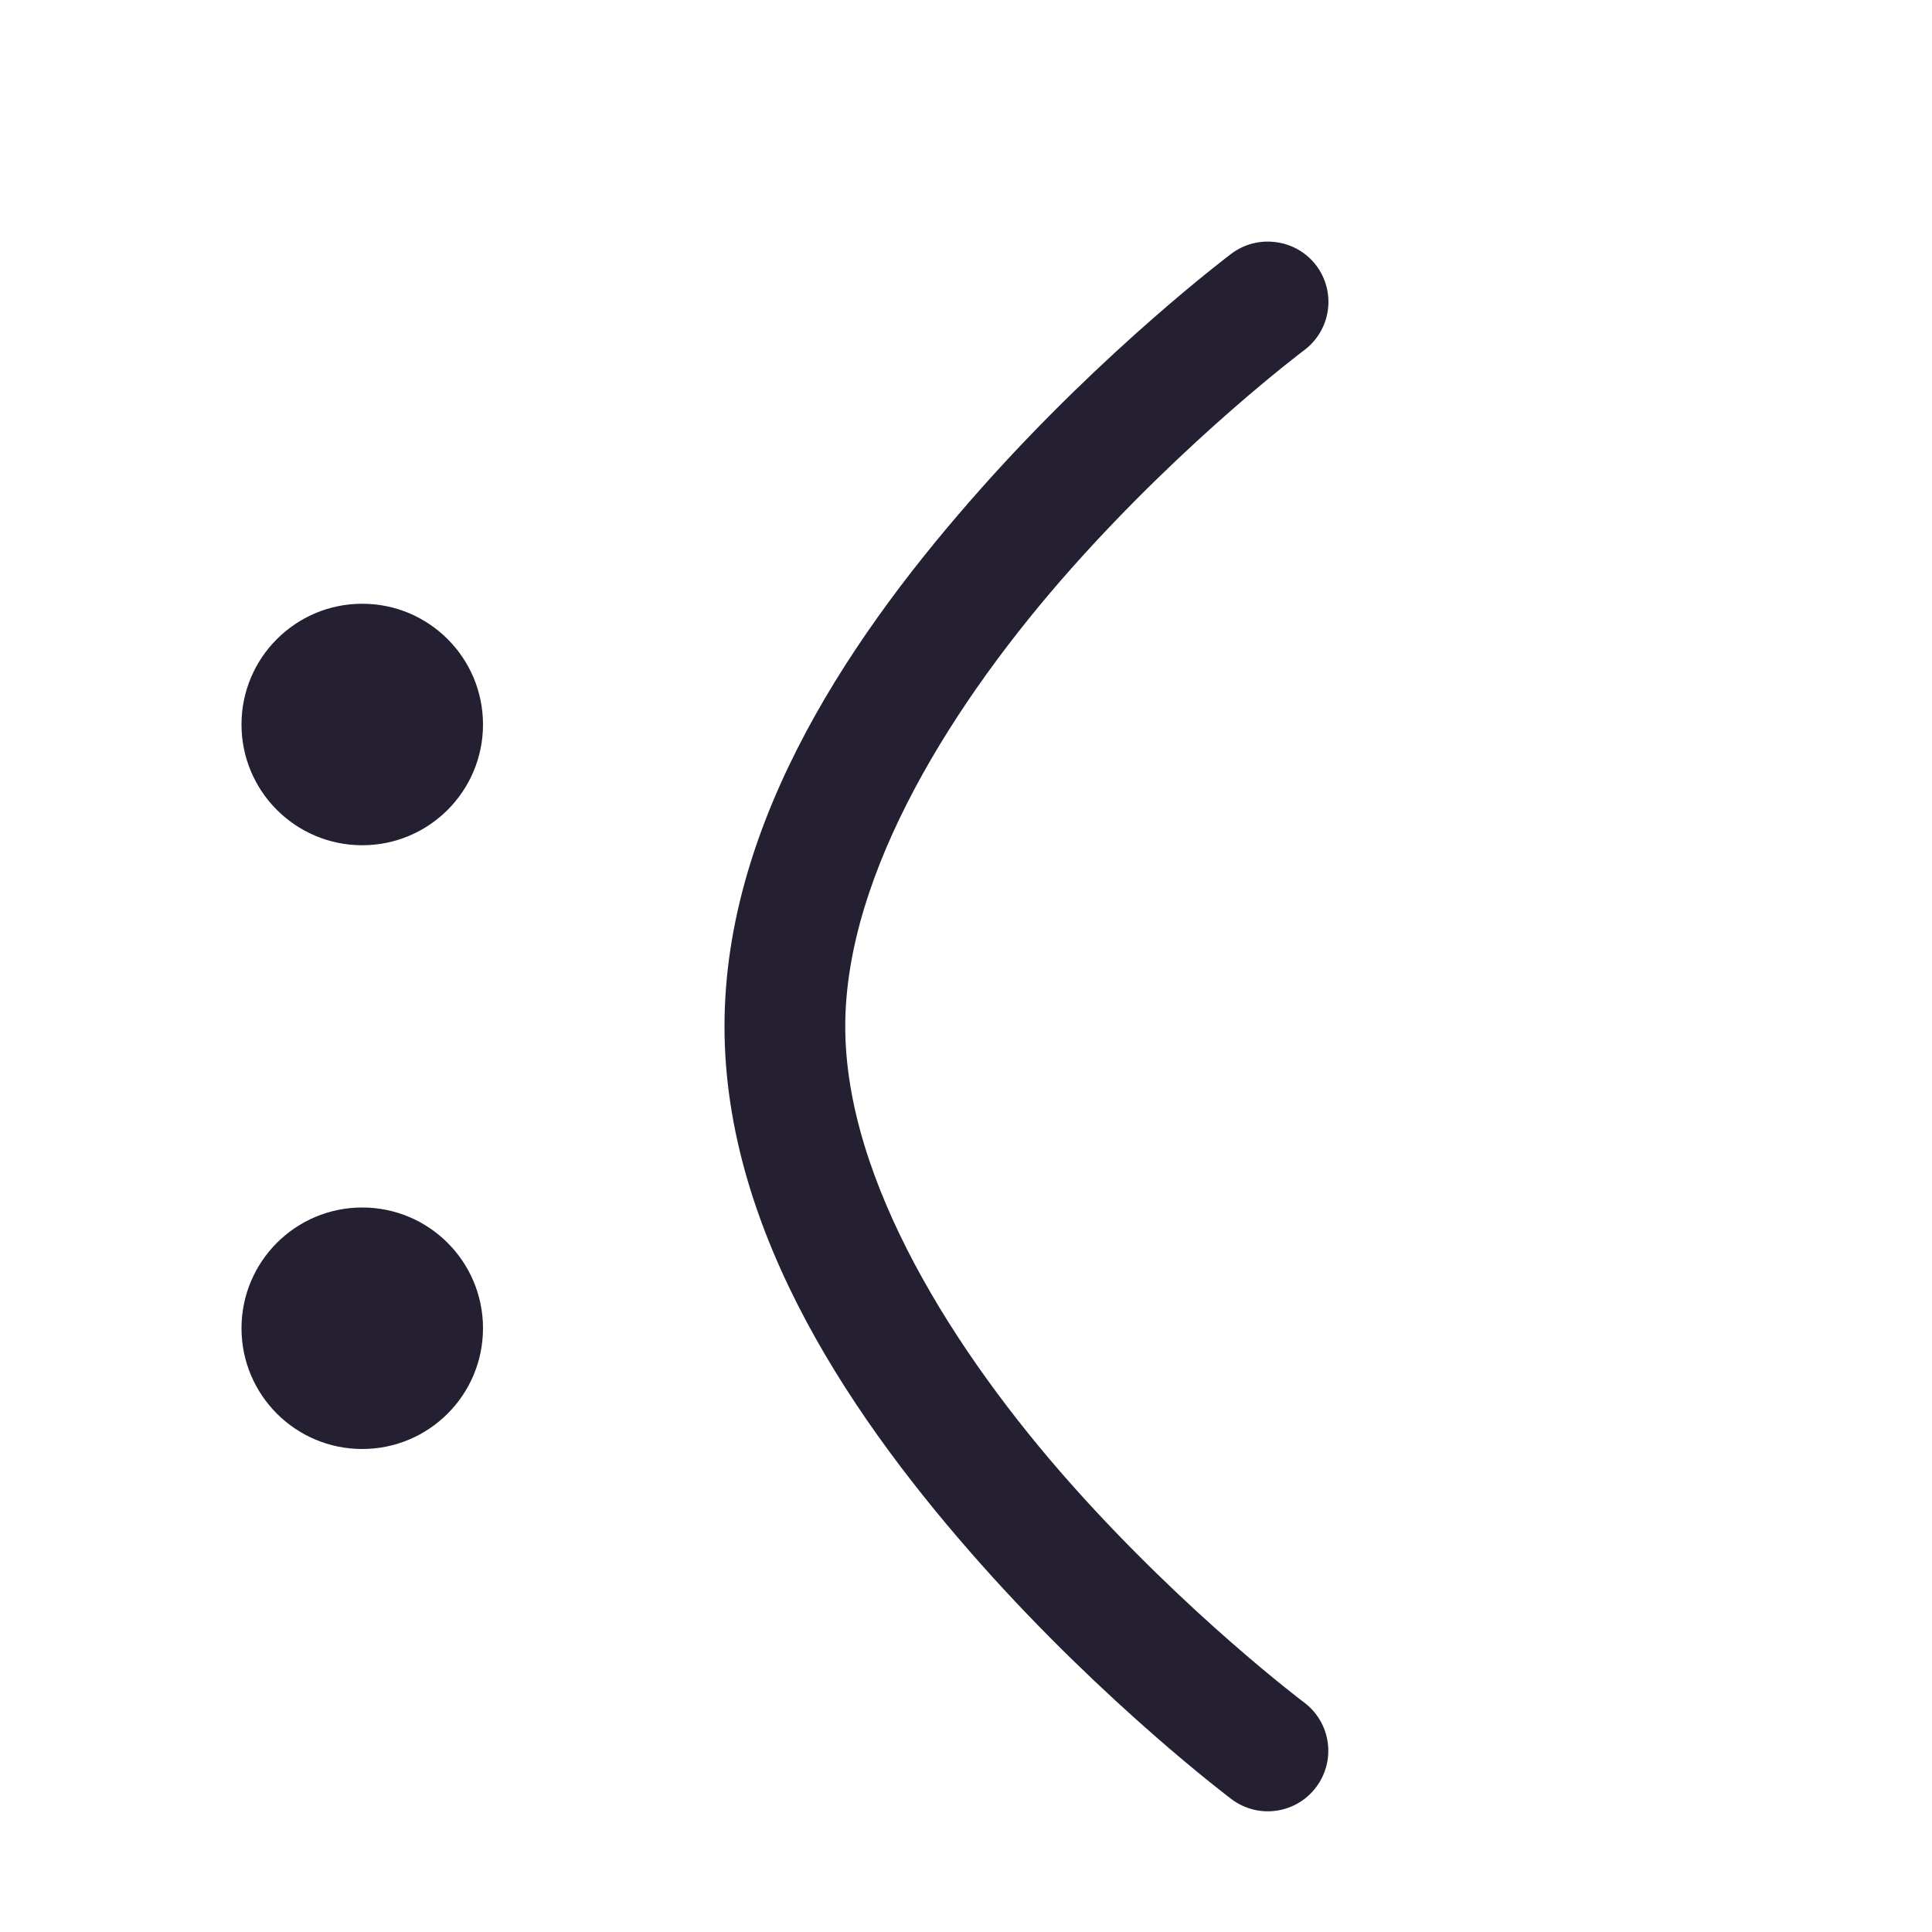
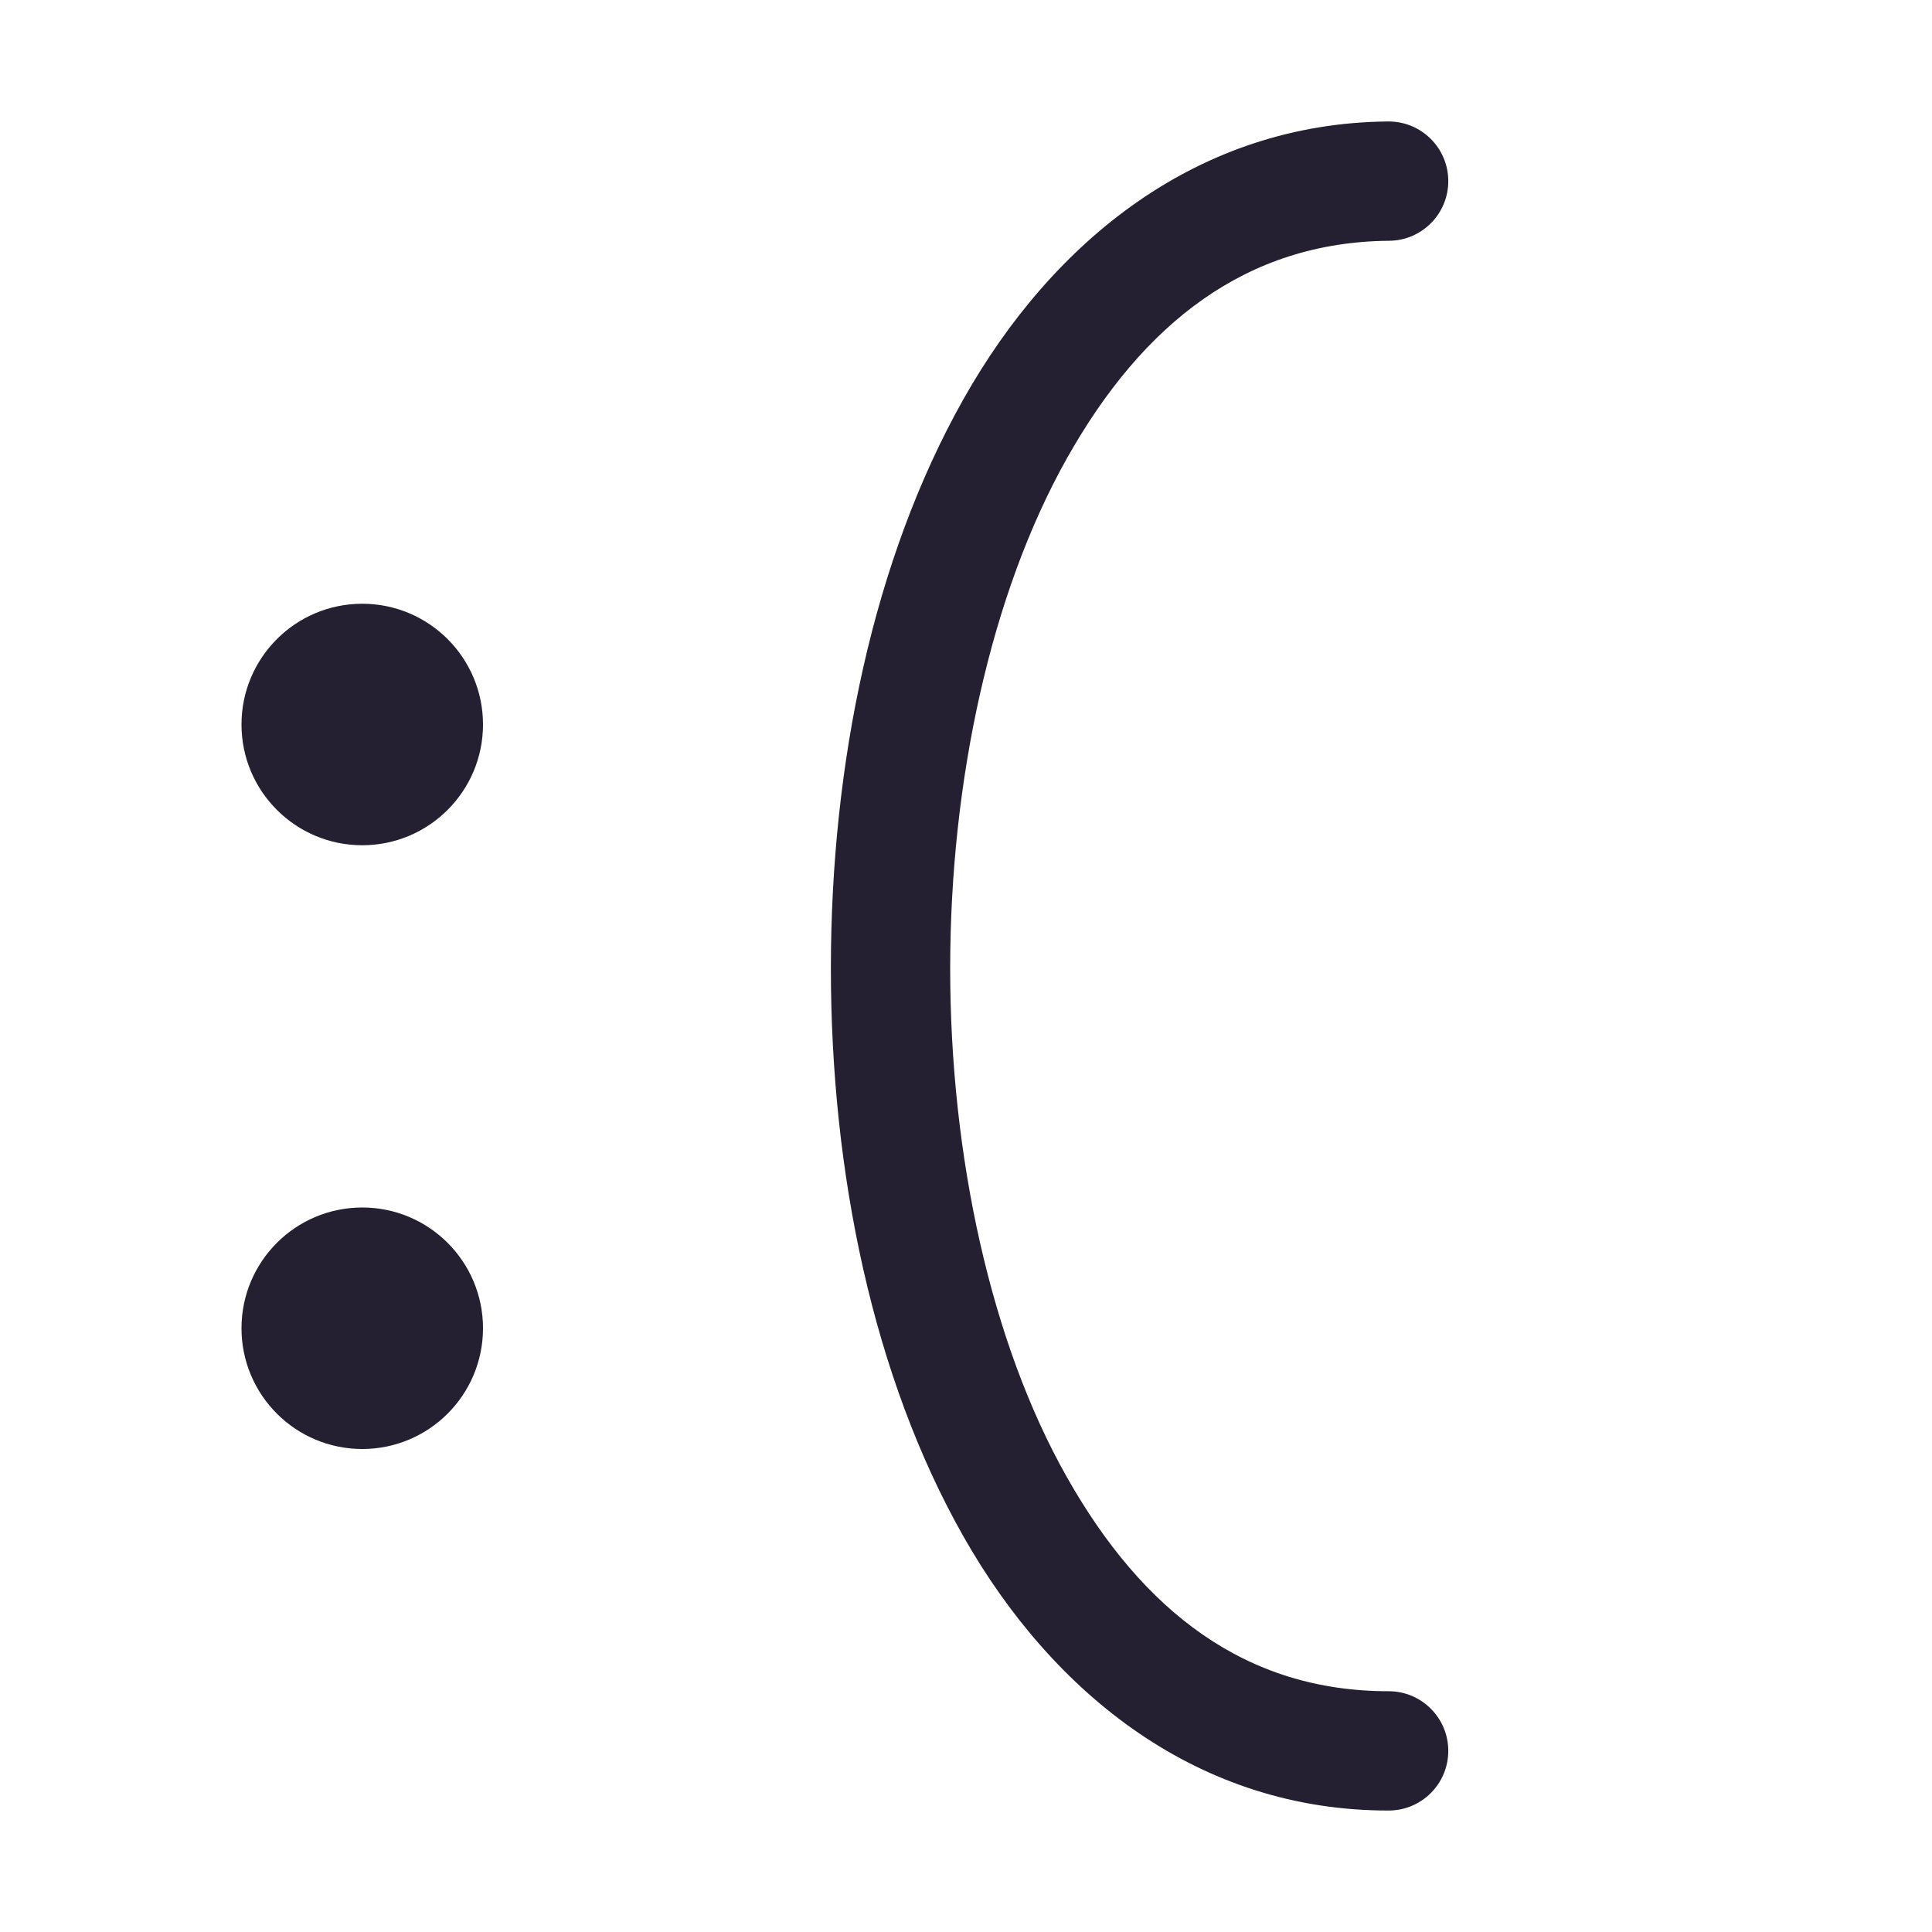
<svg xmlns="http://www.w3.org/2000/svg" id="svg12" width="16" height="16" enable-background="new" version="1.1">
+   <defs id="defs1" />
  <circle style="fill:#241f31;stroke-width:3;stroke-linecap:round;stroke-linejoin:round;stop-color:#000" id="path930" cx="3" cy="6" r="1" />
  <circle style="fill:#241f31;stroke-width:3;stroke-linecap:round;stroke-linejoin:round;stop-color:#000" id="path932" cx="3" cy="11" r="1" />
-   <path style="color:#000;fill:#241f31;stroke-linecap:round;stroke-linejoin:round;-inkscape-stroke:none" id="path967" d="m 10.57,2.006 a 0.5,0.5 0 0 0 -0.371,0.094 c 0,0 -1.036,0.777 -2.072,1.943 C 7.09,5.209 6,6.778 6,8.5 c 0,1.722 1.09,3.291 2.127,4.457 1.037,1.166 2.072,1.943 2.072,1.943 a 0.5,0.5 0 0 0 0.701,-0.1 0.5,0.5 0 0 0 -0.1,-0.701 c 0,0 -0.964,-0.723 -1.928,-1.807 C 7.91,11.209 7,9.778 7,8.5 7,7.222 7.91,5.791 8.873,4.707 9.836,3.623 10.801,2.9 10.801,2.9 a 0.5,0.5 0 0 0 0.1,-0.701 0.5,0.5 0 0 0 -0.33,-0.193 z" />
+   <path style="baseline-shift:baseline;display:inline;overflow:visible;vector-effect:none;fill:#241f31;stroke-linecap:round;stroke-linejoin:round;enable-background:accumulate;stop-color:#000000;stop-opacity:1;opacity:1" d="M 11.496,1.006 C 9.927,1.019 8.721,1.986 7.977,3.309 7.232,4.632 6.881,6.327 6.881,8.02 c 0,1.692 0.35,3.384 1.096,4.701 0.746,1.317 1.954,2.275 3.523,2.273 A 0.494,0.494 0 0 0 11.994,14.5 0.494,0.494 0 0 0 11.5,14.006 C 10.319,14.007 9.465,13.347 8.836,12.234 8.206,11.122 7.869,9.572 7.869,8.02 c 0,-1.552 0.337,-3.105 0.967,-4.225 C 9.466,2.675 10.323,2.004 11.504,1.994 A 0.494,0.494 0 0 0 11.994,1.496 0.494,0.494 0 0 0 11.496,1.006 Z" id="path1" />
</svg>
